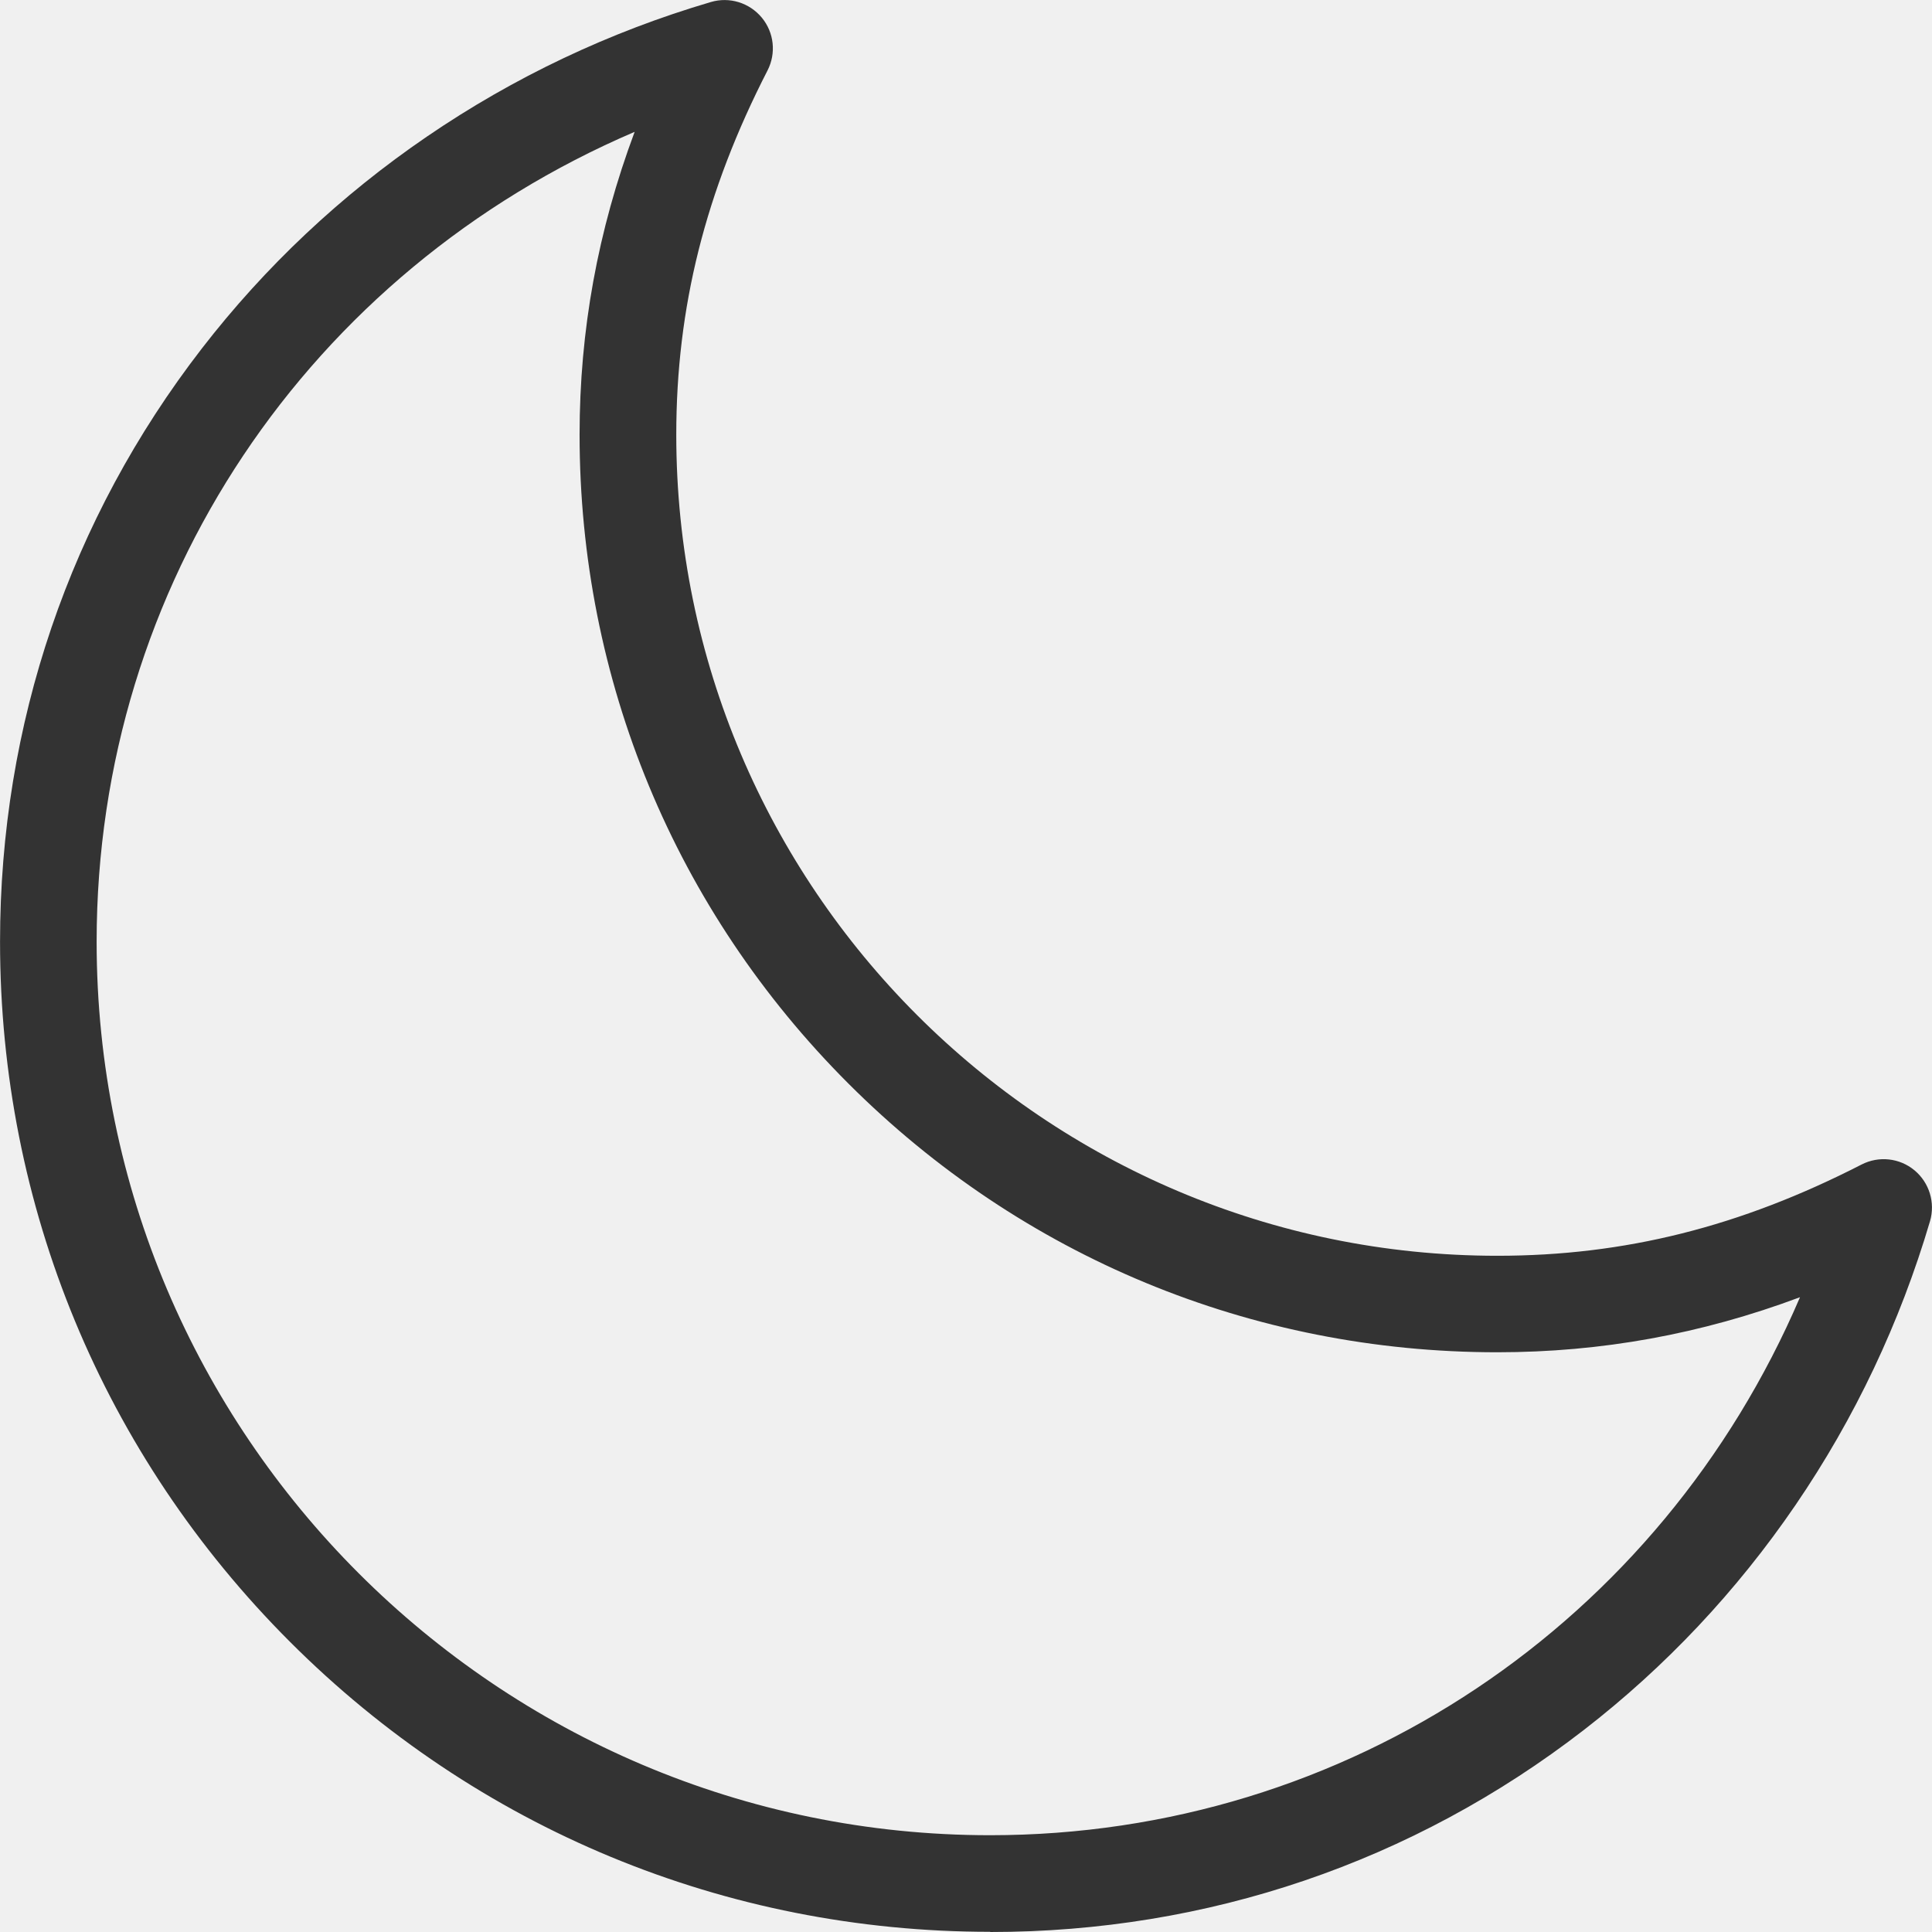
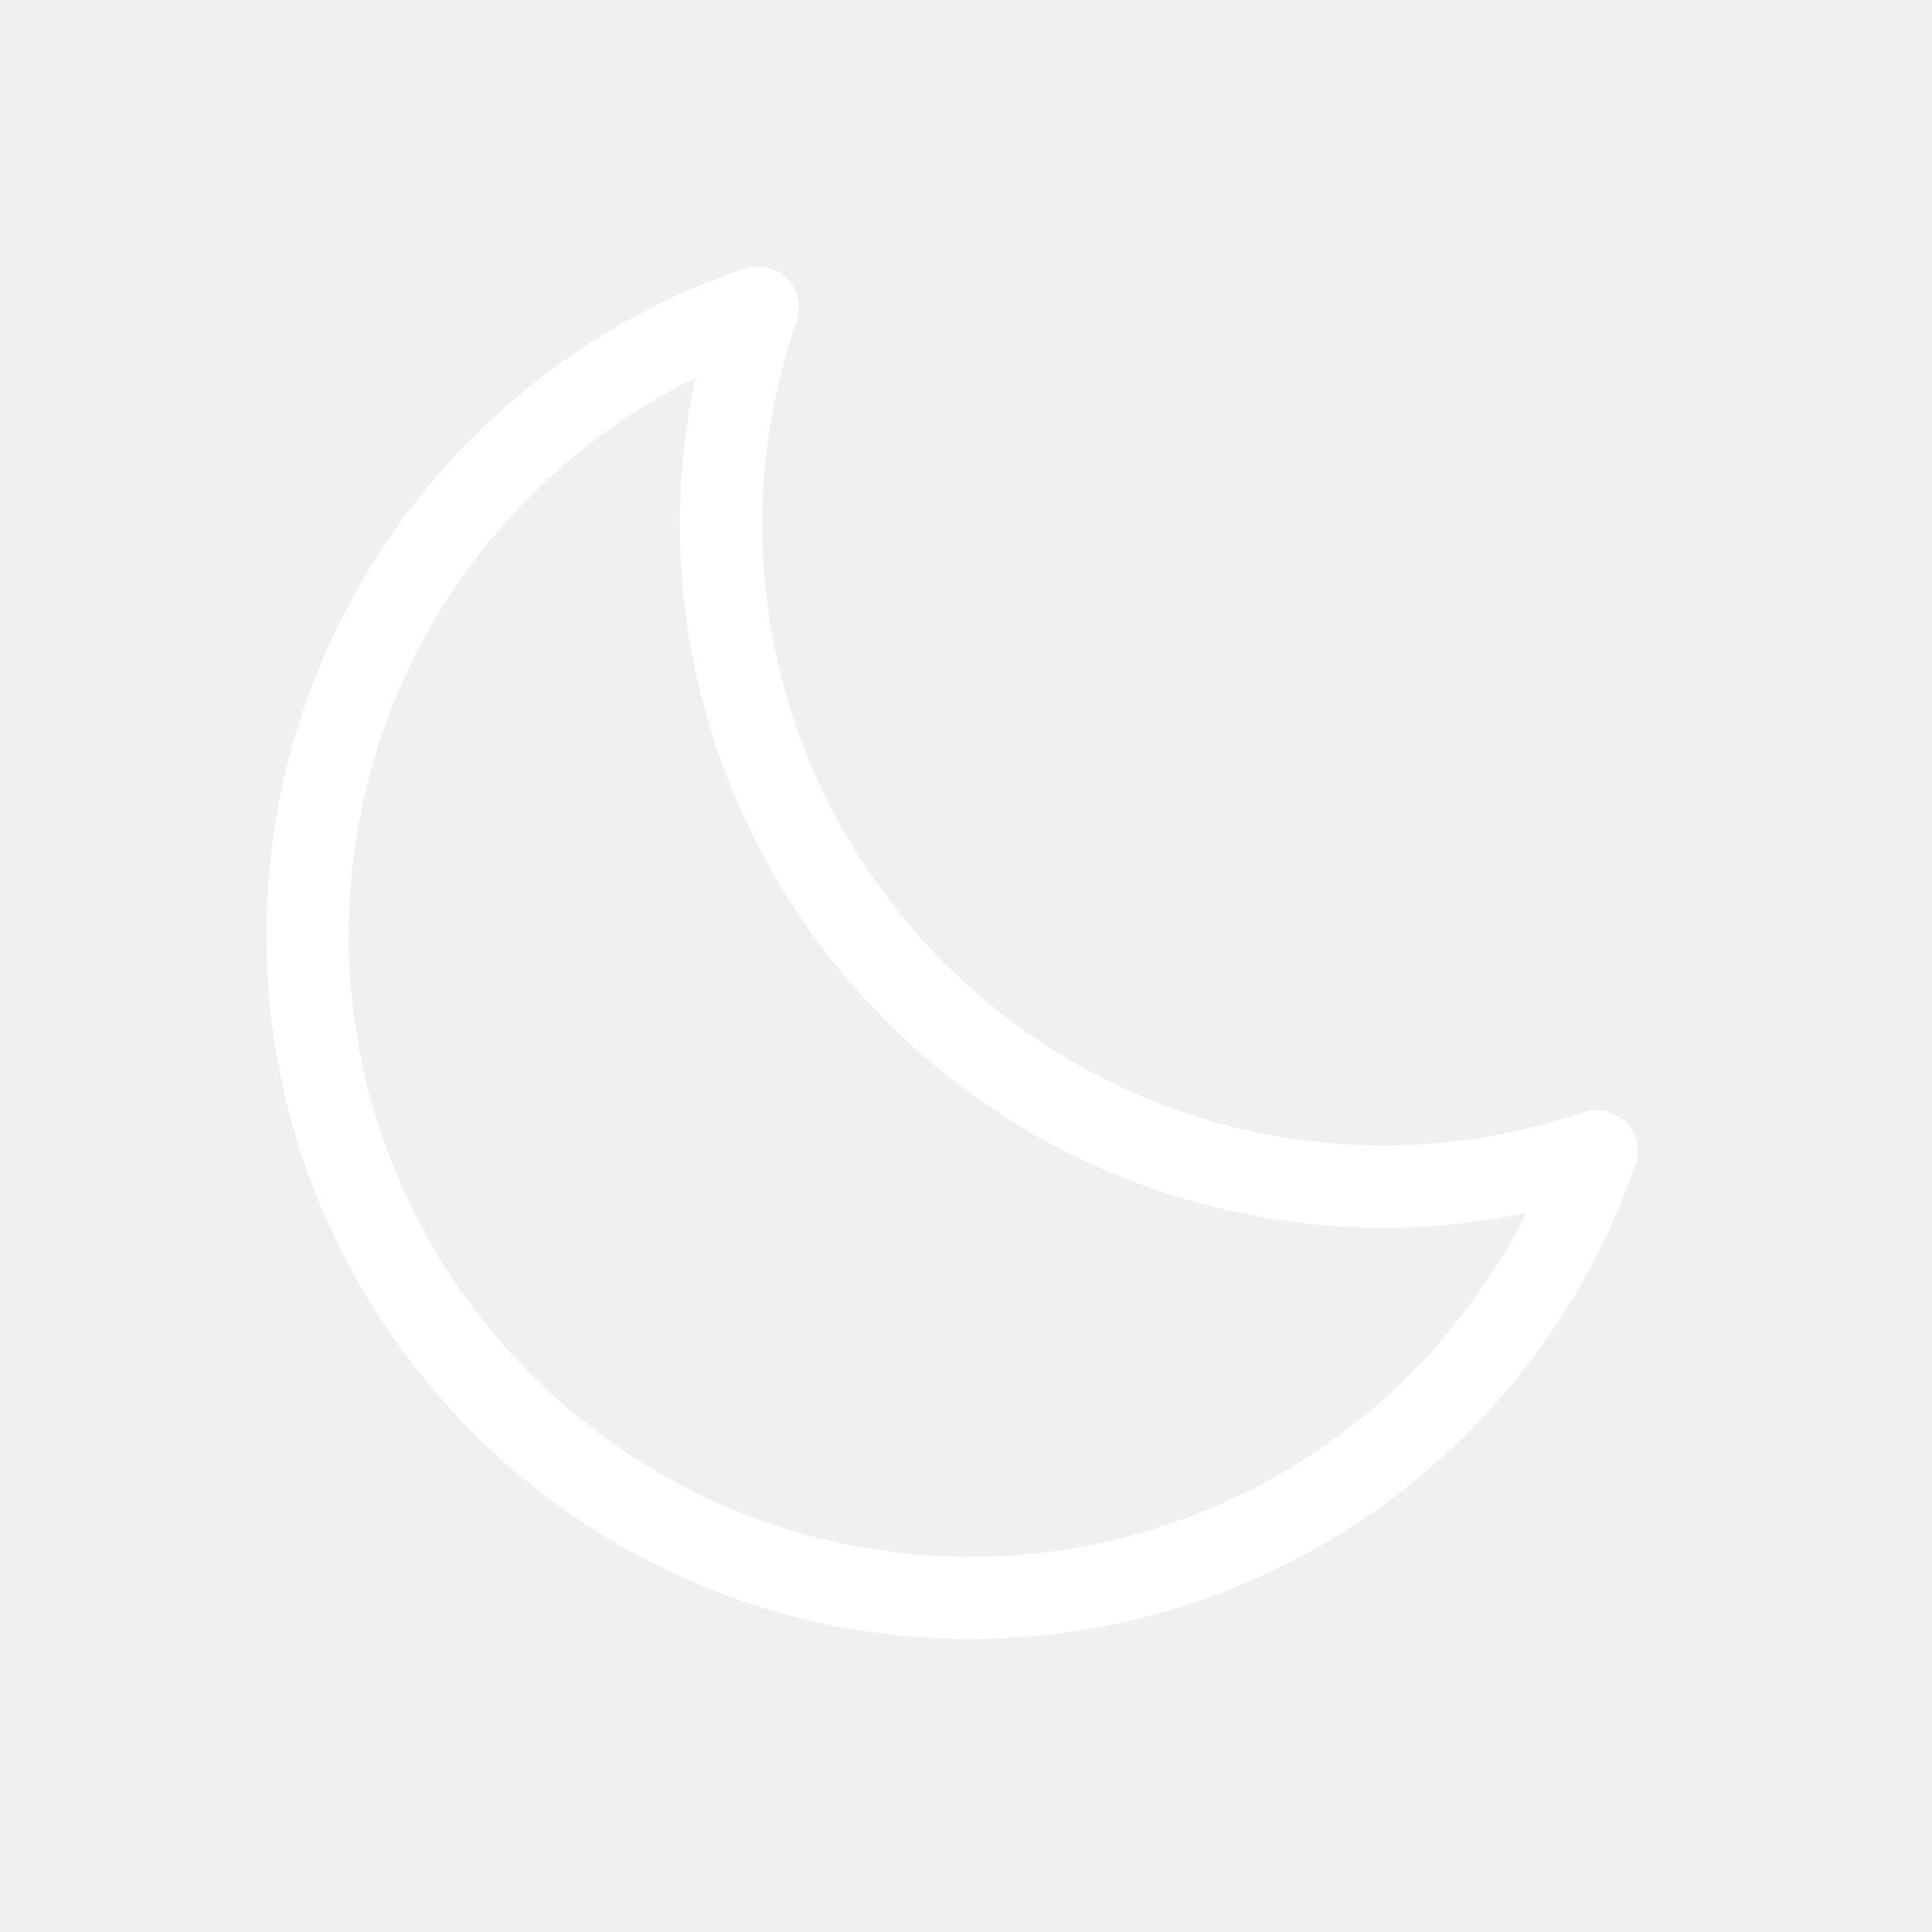
- <svg xmlns="http://www.w3.org/2000/svg" class="icon" width="200px" height="200.00px" viewBox="0 0 1024 1024" version="1.1">
-   <path fill="#333333" d="M524.769 1023.898c-140.172 0-271.947-54.574-371.06-153.687s-153.687-230.889-153.687-371.06c0-115.24 37.014-223.978 106.997-314.49 33.533-43.362 73.669-81.144 119.335-112.322 46.024-31.434 96.656-55.444 150.411-71.263 9.829-2.918 20.427 0.358 26.98 8.242s7.73 18.891 3.072 28.004c-33.021 64.352-48.379 125.683-48.379 193.107 0 239.95 195.206 435.156 435.156 435.156 67.424 0 128.755-15.358 193.107-48.379 9.113-4.659 20.12-3.481 28.004 3.072s11.109 17.15 8.242 26.98c-15.87 53.755-39.83 104.386-71.263 150.411-31.178 45.666-68.96 85.803-112.322 119.335-90.513 69.983-199.302 106.997-314.49 106.997zM336.372 69.881c-172.732 73.977-285.155 240.053-285.155 429.269 0 261.094 212.459 473.553 473.553 473.553 189.216 0 355.292-112.475 429.269-285.155-52.424 19.608-105.359 29.181-160.496 29.181-129.933 0-252.032-50.581-343.876-142.424s-142.475-213.995-142.475-343.927c0-55.137 9.625-108.072 29.181-160.496z" />
+ <svg xmlns="http://www.w3.org/2000/svg" t="1498380340996" class="icon" style="" viewBox="0 0 1024 1024" version="1.1" p-id="4405" width="32" height="32">
+   <defs>
+     <style type="text/css" />
+   </defs>
+   <path d="M861.718 594.76c-5.845-5.912-14.548-7.873-22.487-5.278-34.483 11.712-70.058 17.645-105.697 17.645-181.708 0-329.566-147.834-329.566-329.521 0-36.162 6.172-72.325 18.3-107.485 2.706-7.873 0.72-16.599-5.149-22.487-5.846-5.912-14.547-7.917-22.465-5.279-151.609 51.409-253.445 193.312-253.445 353.187 0 205.766 167.4 373.188 373.167 373.188 158.915 0 300.556-101.050 352.489-251.482 2.706-7.874 0.72-16.599-5.149-22.487v0zM514.378 825.106c-181.708 0-329.543-147.879-329.543-329.566 0-126.548 72.346-240.424 183.802-295.344-5.518 25.606-8.288 51.475-8.288 77.407 0 205.723 167.4 373.144 373.188 373.144 25.257 0 50.449-2.638 75.336-7.852-55.205 110.516-168.752 182.211-294.493 182.211v0z" p-id="4406" fill="#ffffff" />
</svg>
